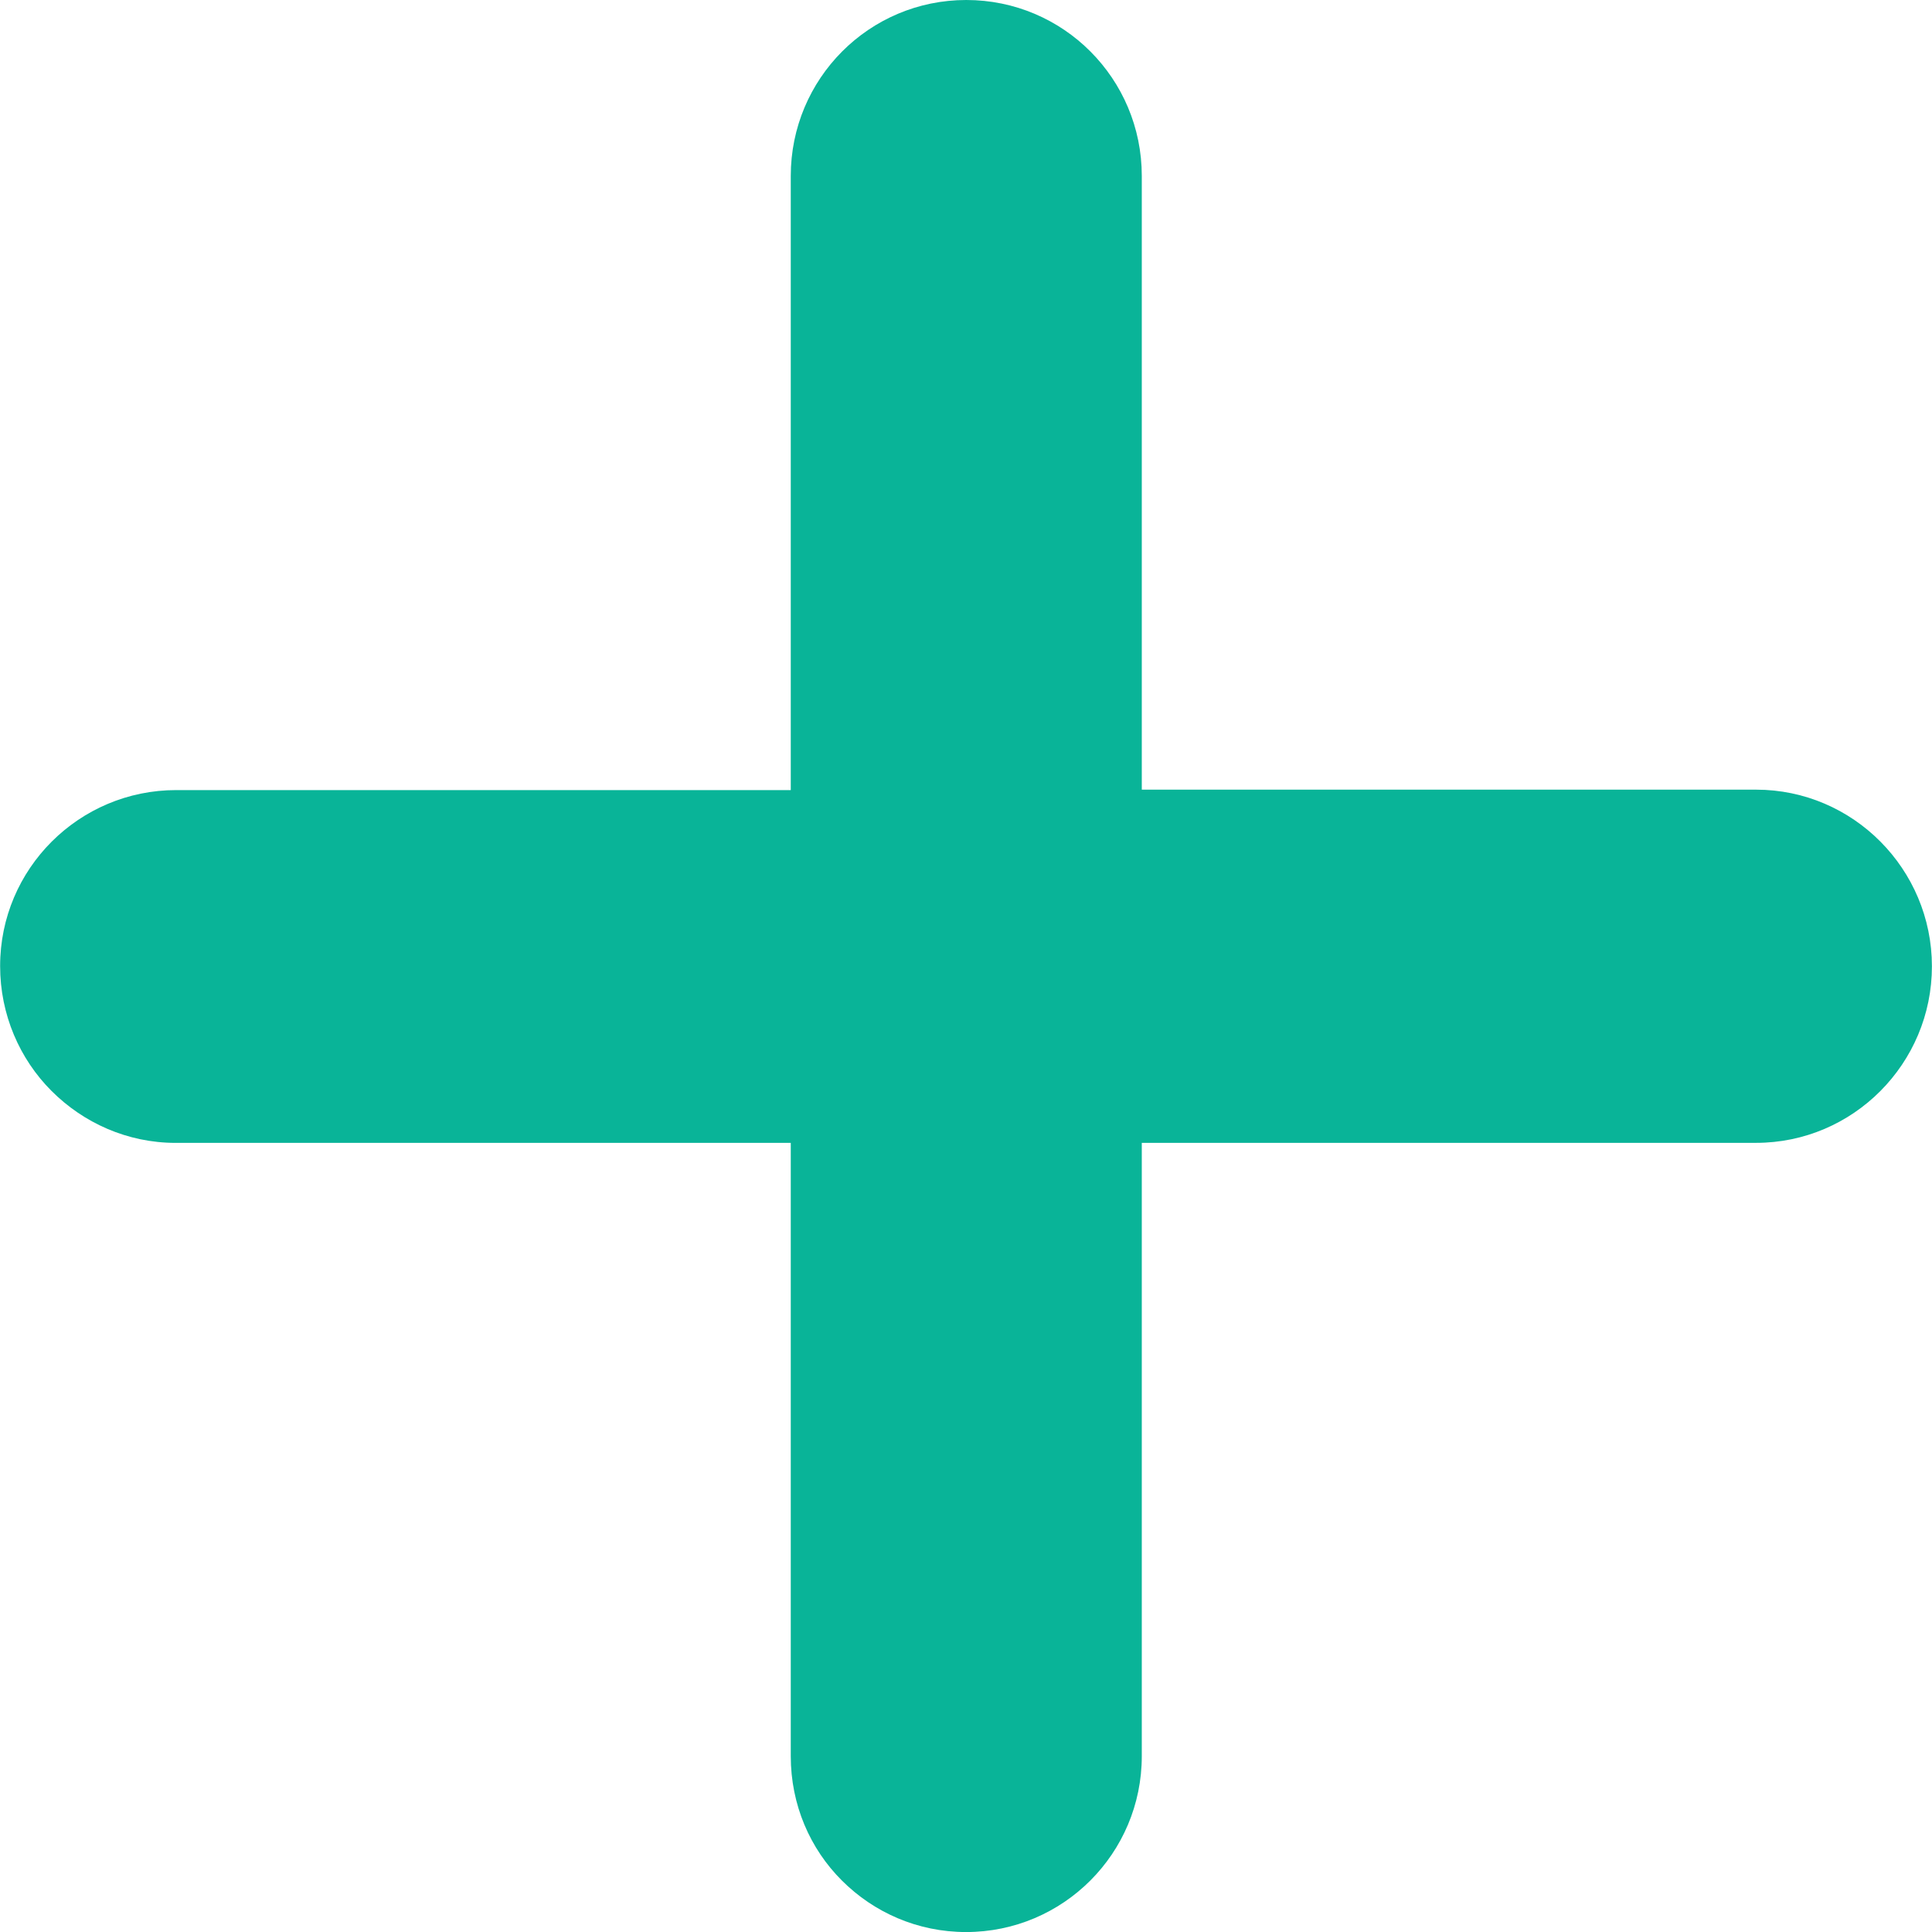
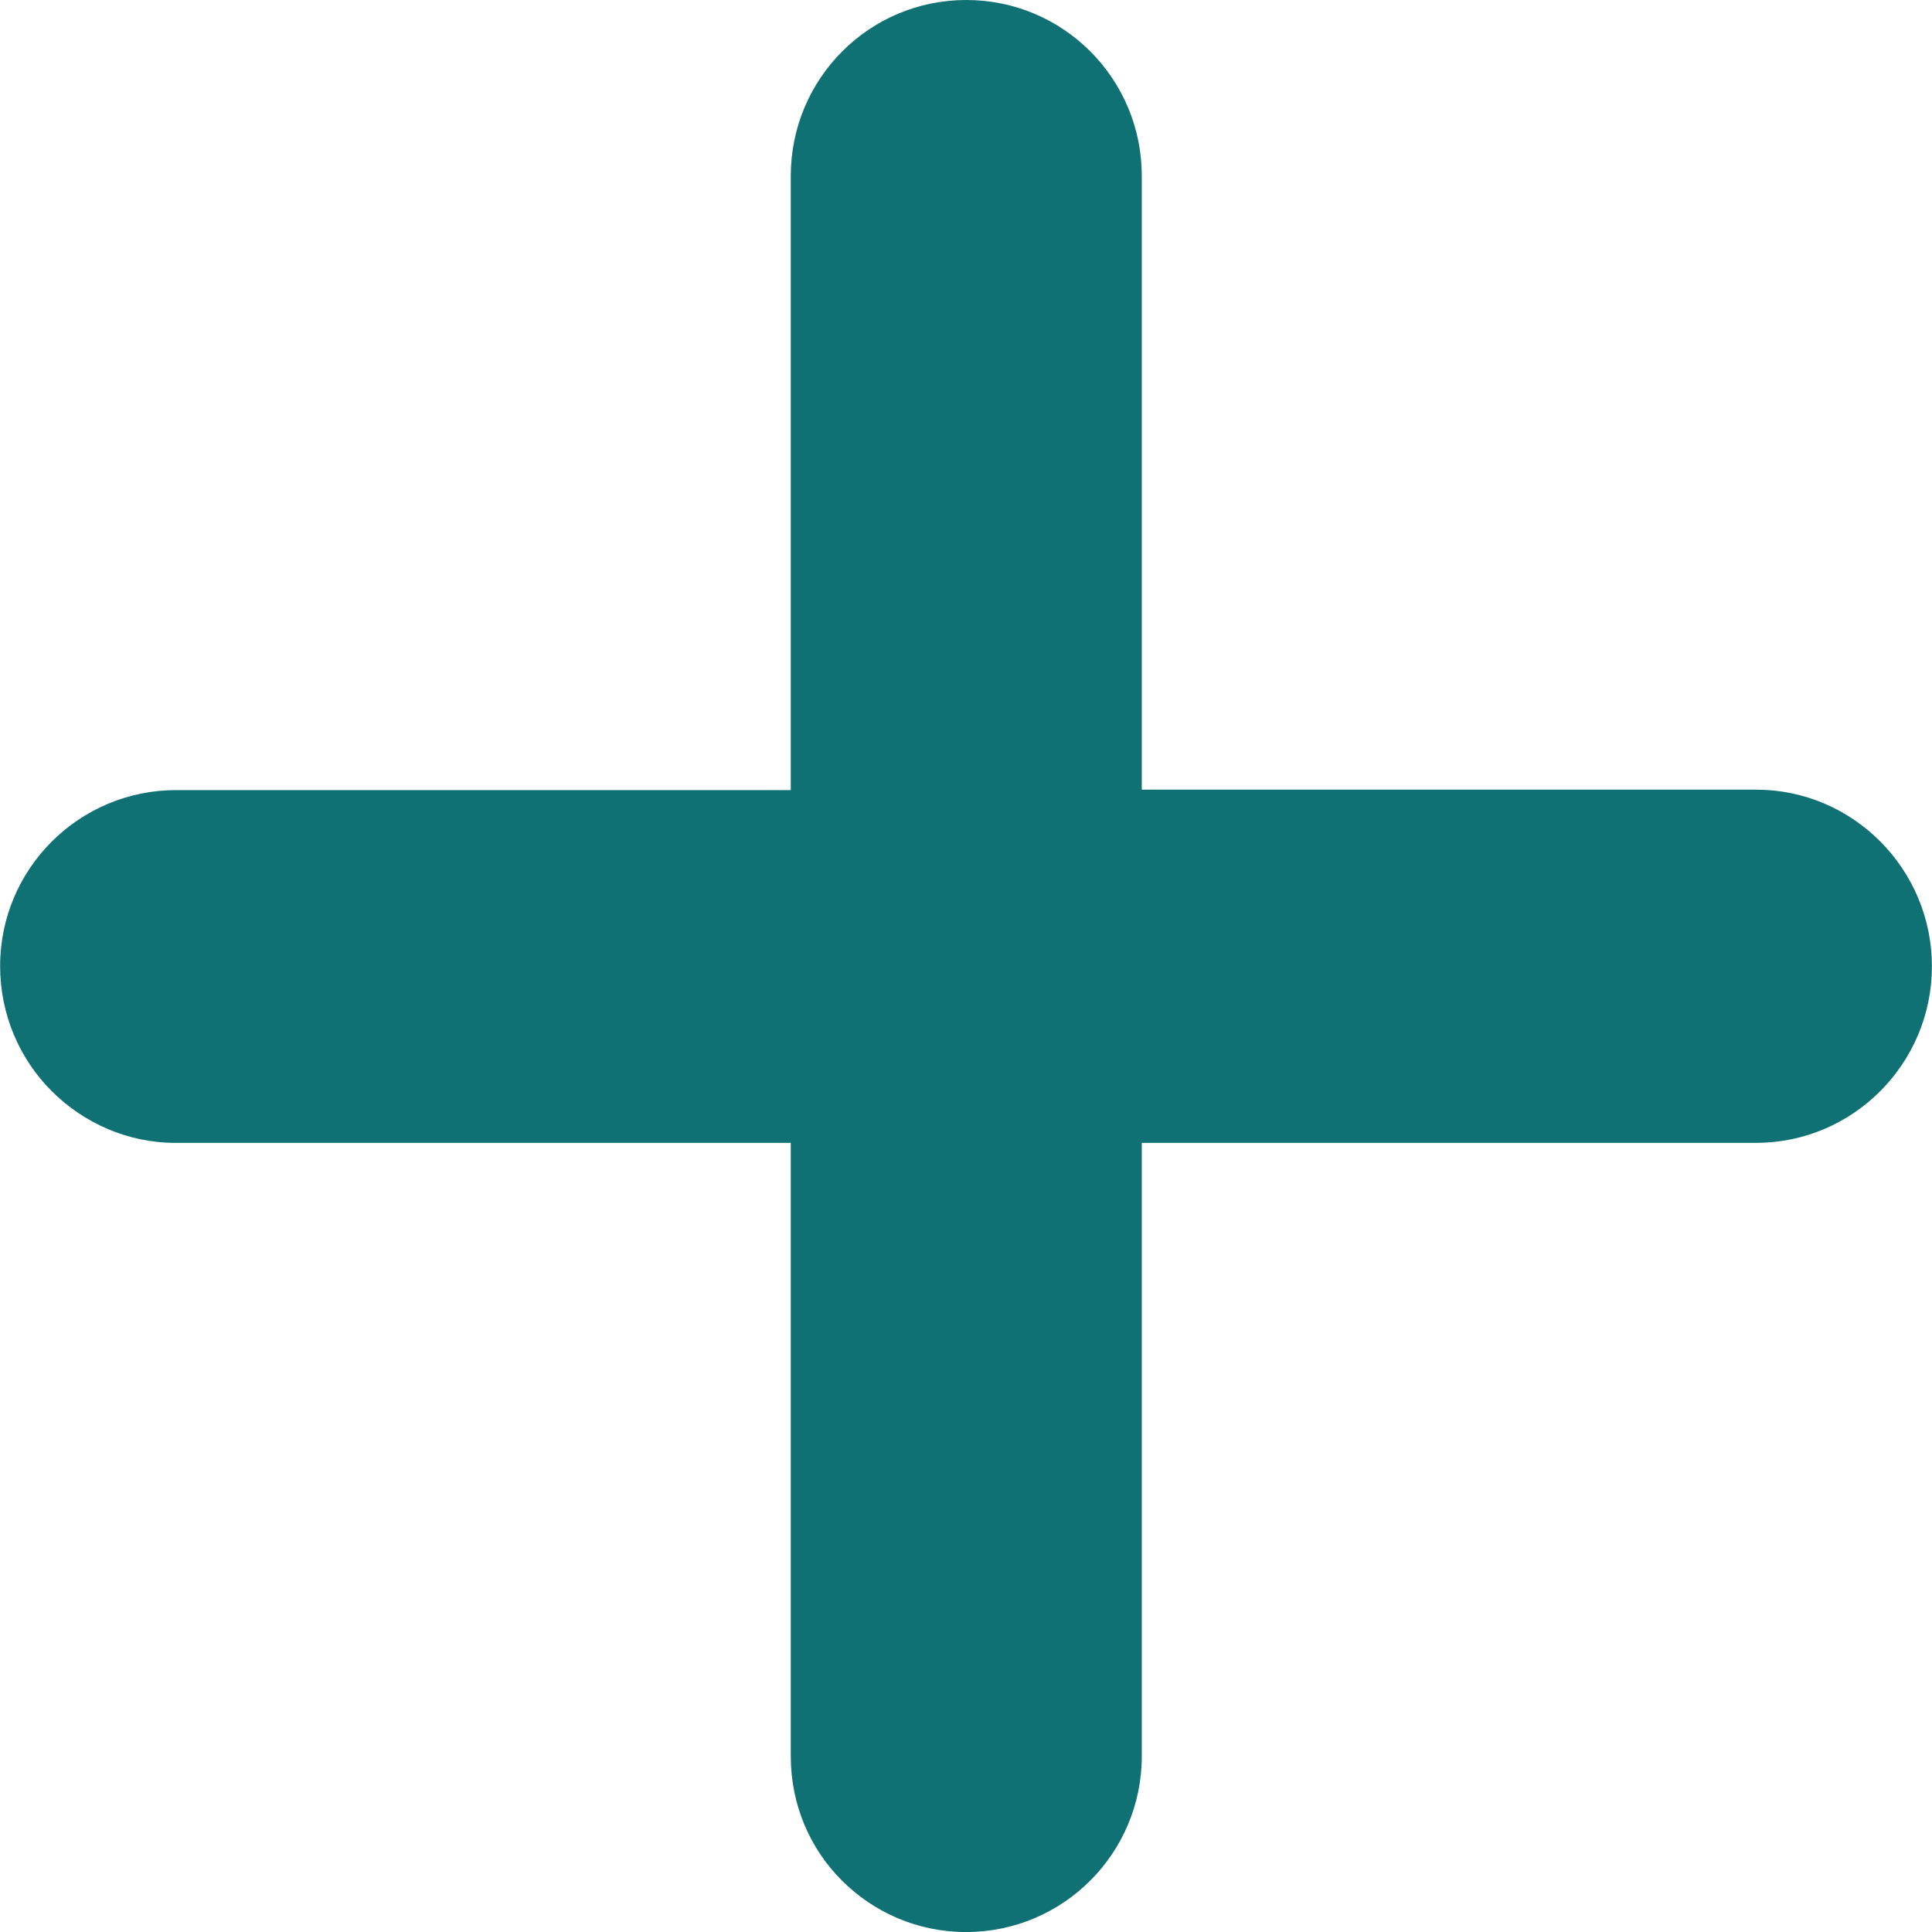
- <svg xmlns="http://www.w3.org/2000/svg" fill="#09b498" version="1.1" id="Capa_1" width="800px" height="800px" viewBox="0 0 45.402 45.402" xml:space="preserve">
+ <svg xmlns="http://www.w3.org/2000/svg" fill="#0F7173" version="1.1" id="Capa_1" width="800px" height="800px" viewBox="0 0 45.402 45.402" xml:space="preserve">
  <g>
    <path d="M41.267,18.557H26.832V4.134C26.832,1.851,24.99,0,22.707,0c-2.283,0-4.124,1.851-4.124,4.135v14.432H4.141   c-2.283,0-4.139,1.851-4.138,4.135c-0.001,1.141,0.46,2.187,1.207,2.934c0.748,0.749,1.78,1.222,2.92,1.222h14.453V41.27   c0,1.142,0.453,2.176,1.201,2.922c0.748,0.748,1.777,1.211,2.919,1.211c2.282,0,4.129-1.851,4.129-4.133V26.857h14.435   c2.283,0,4.134-1.867,4.133-4.15C45.399,20.425,43.548,18.557,41.267,18.557z" />
  </g>
</svg>
